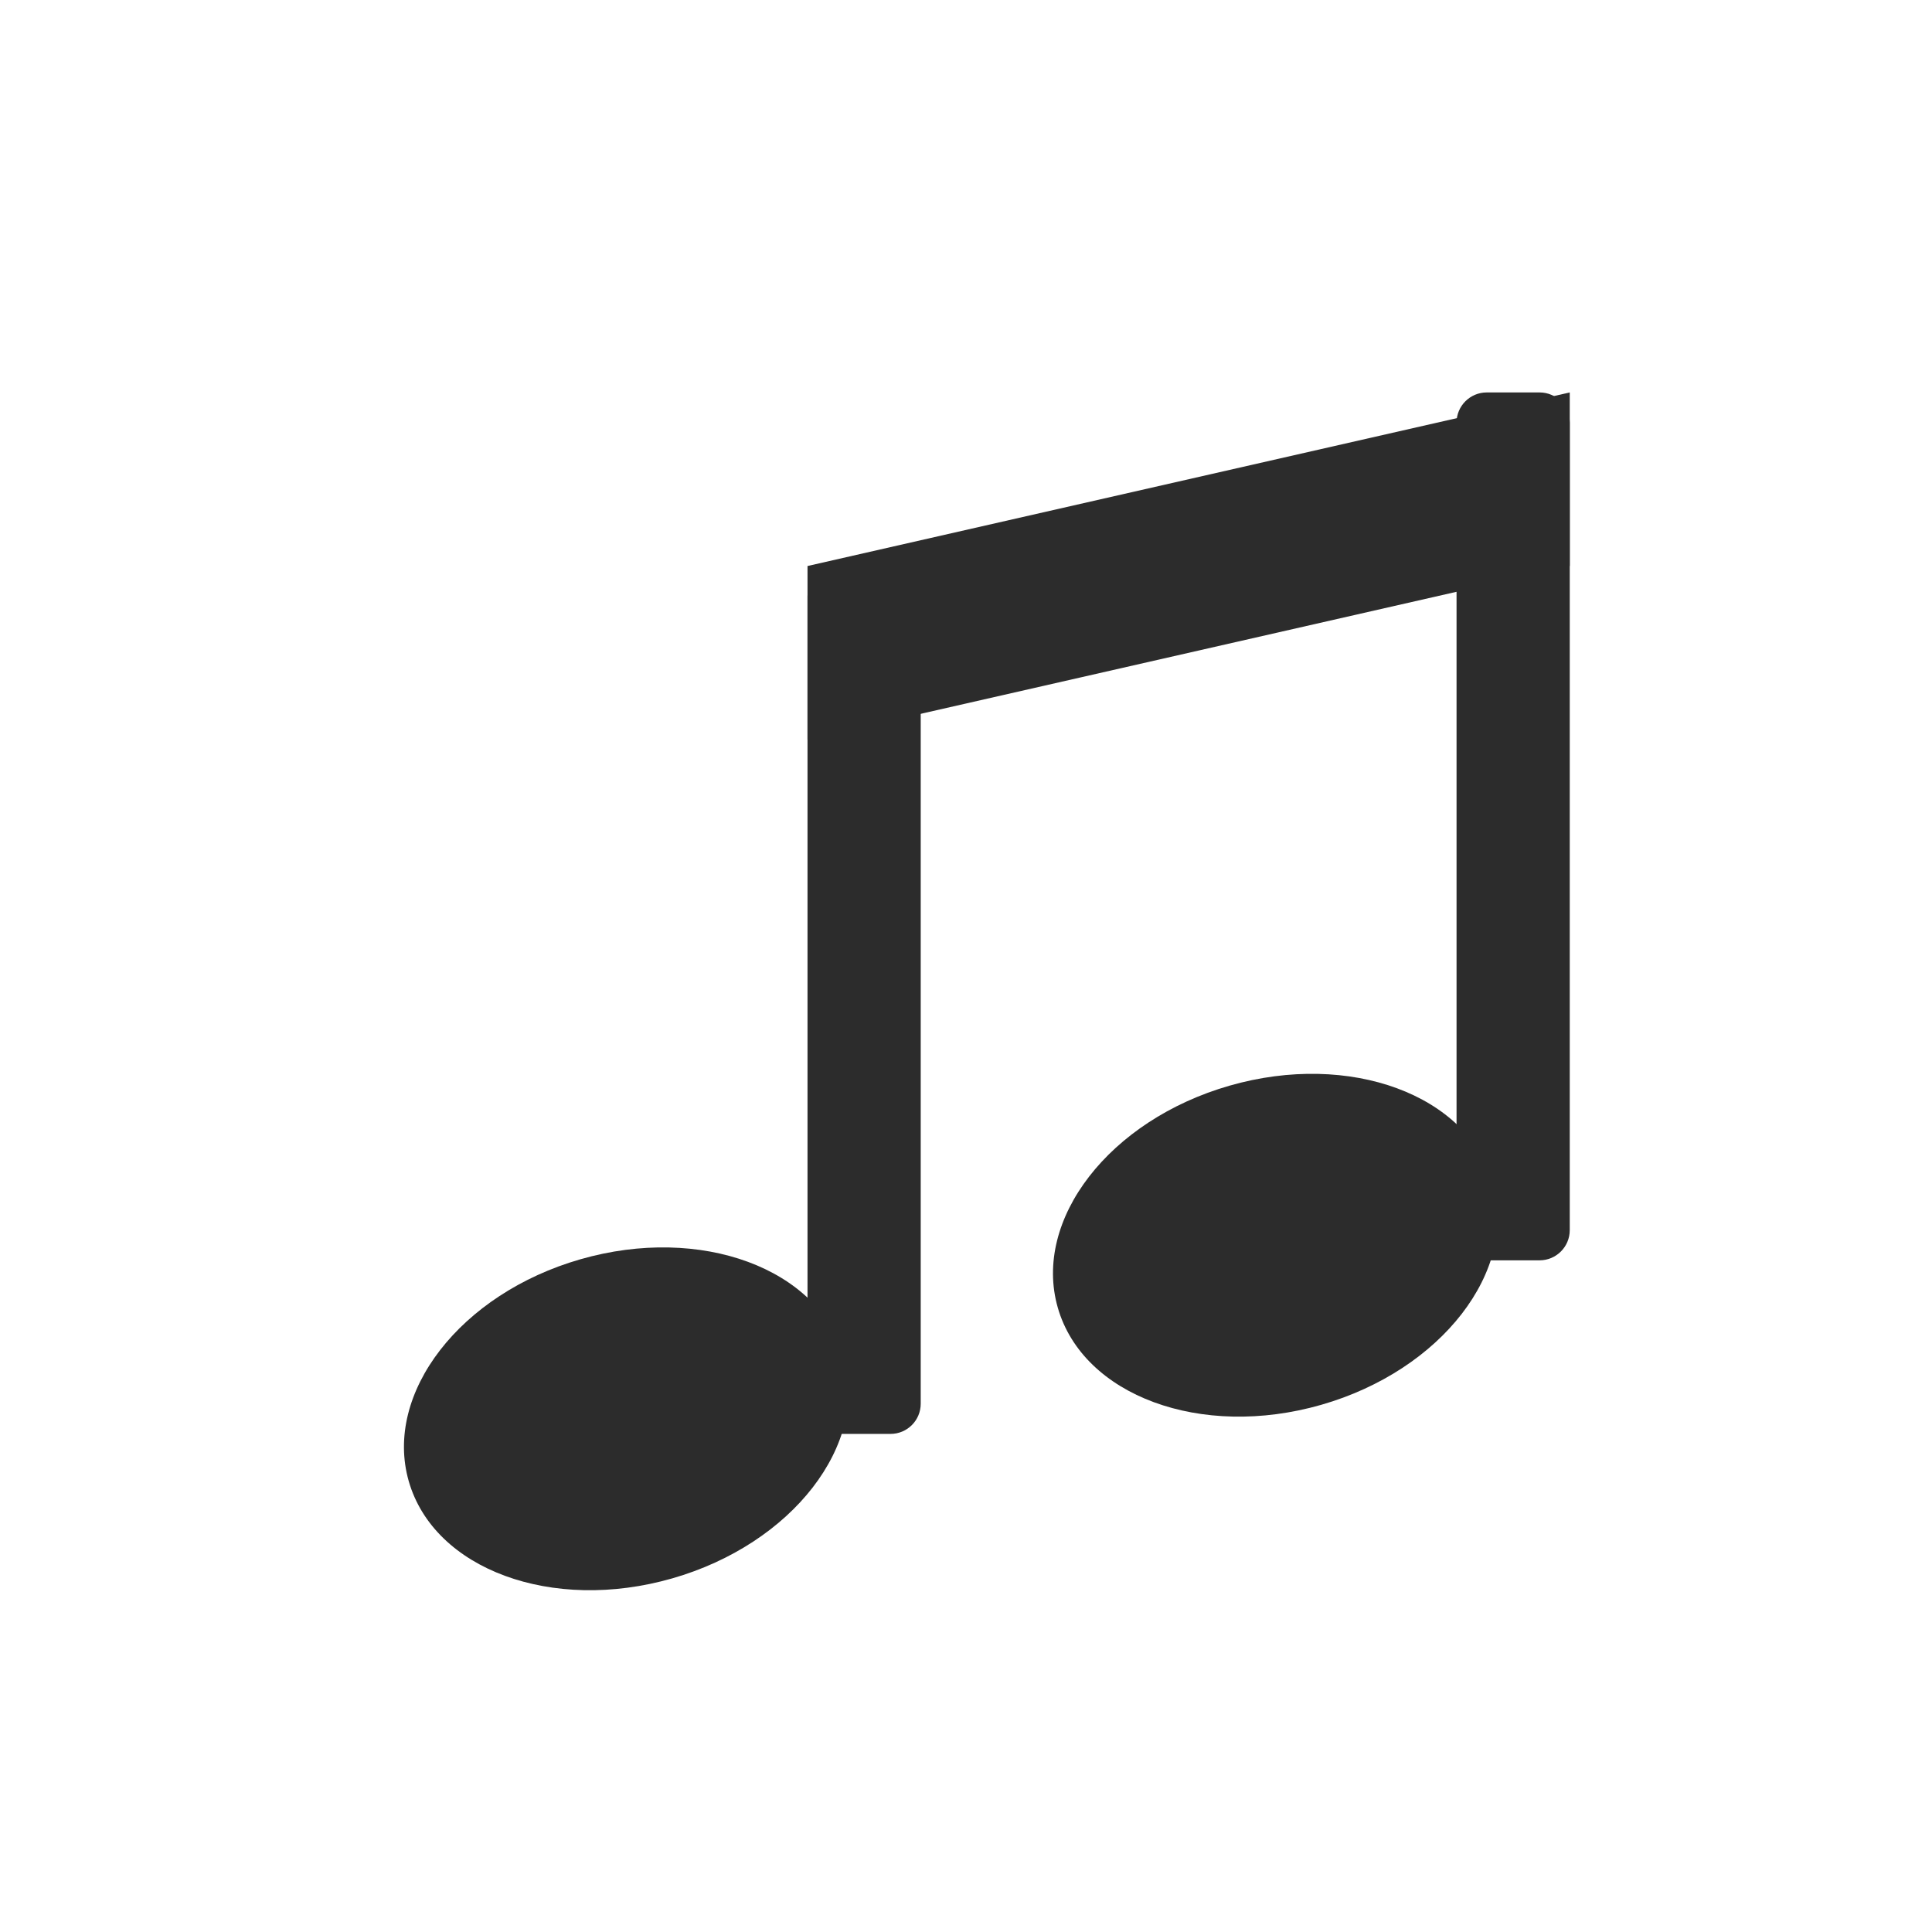
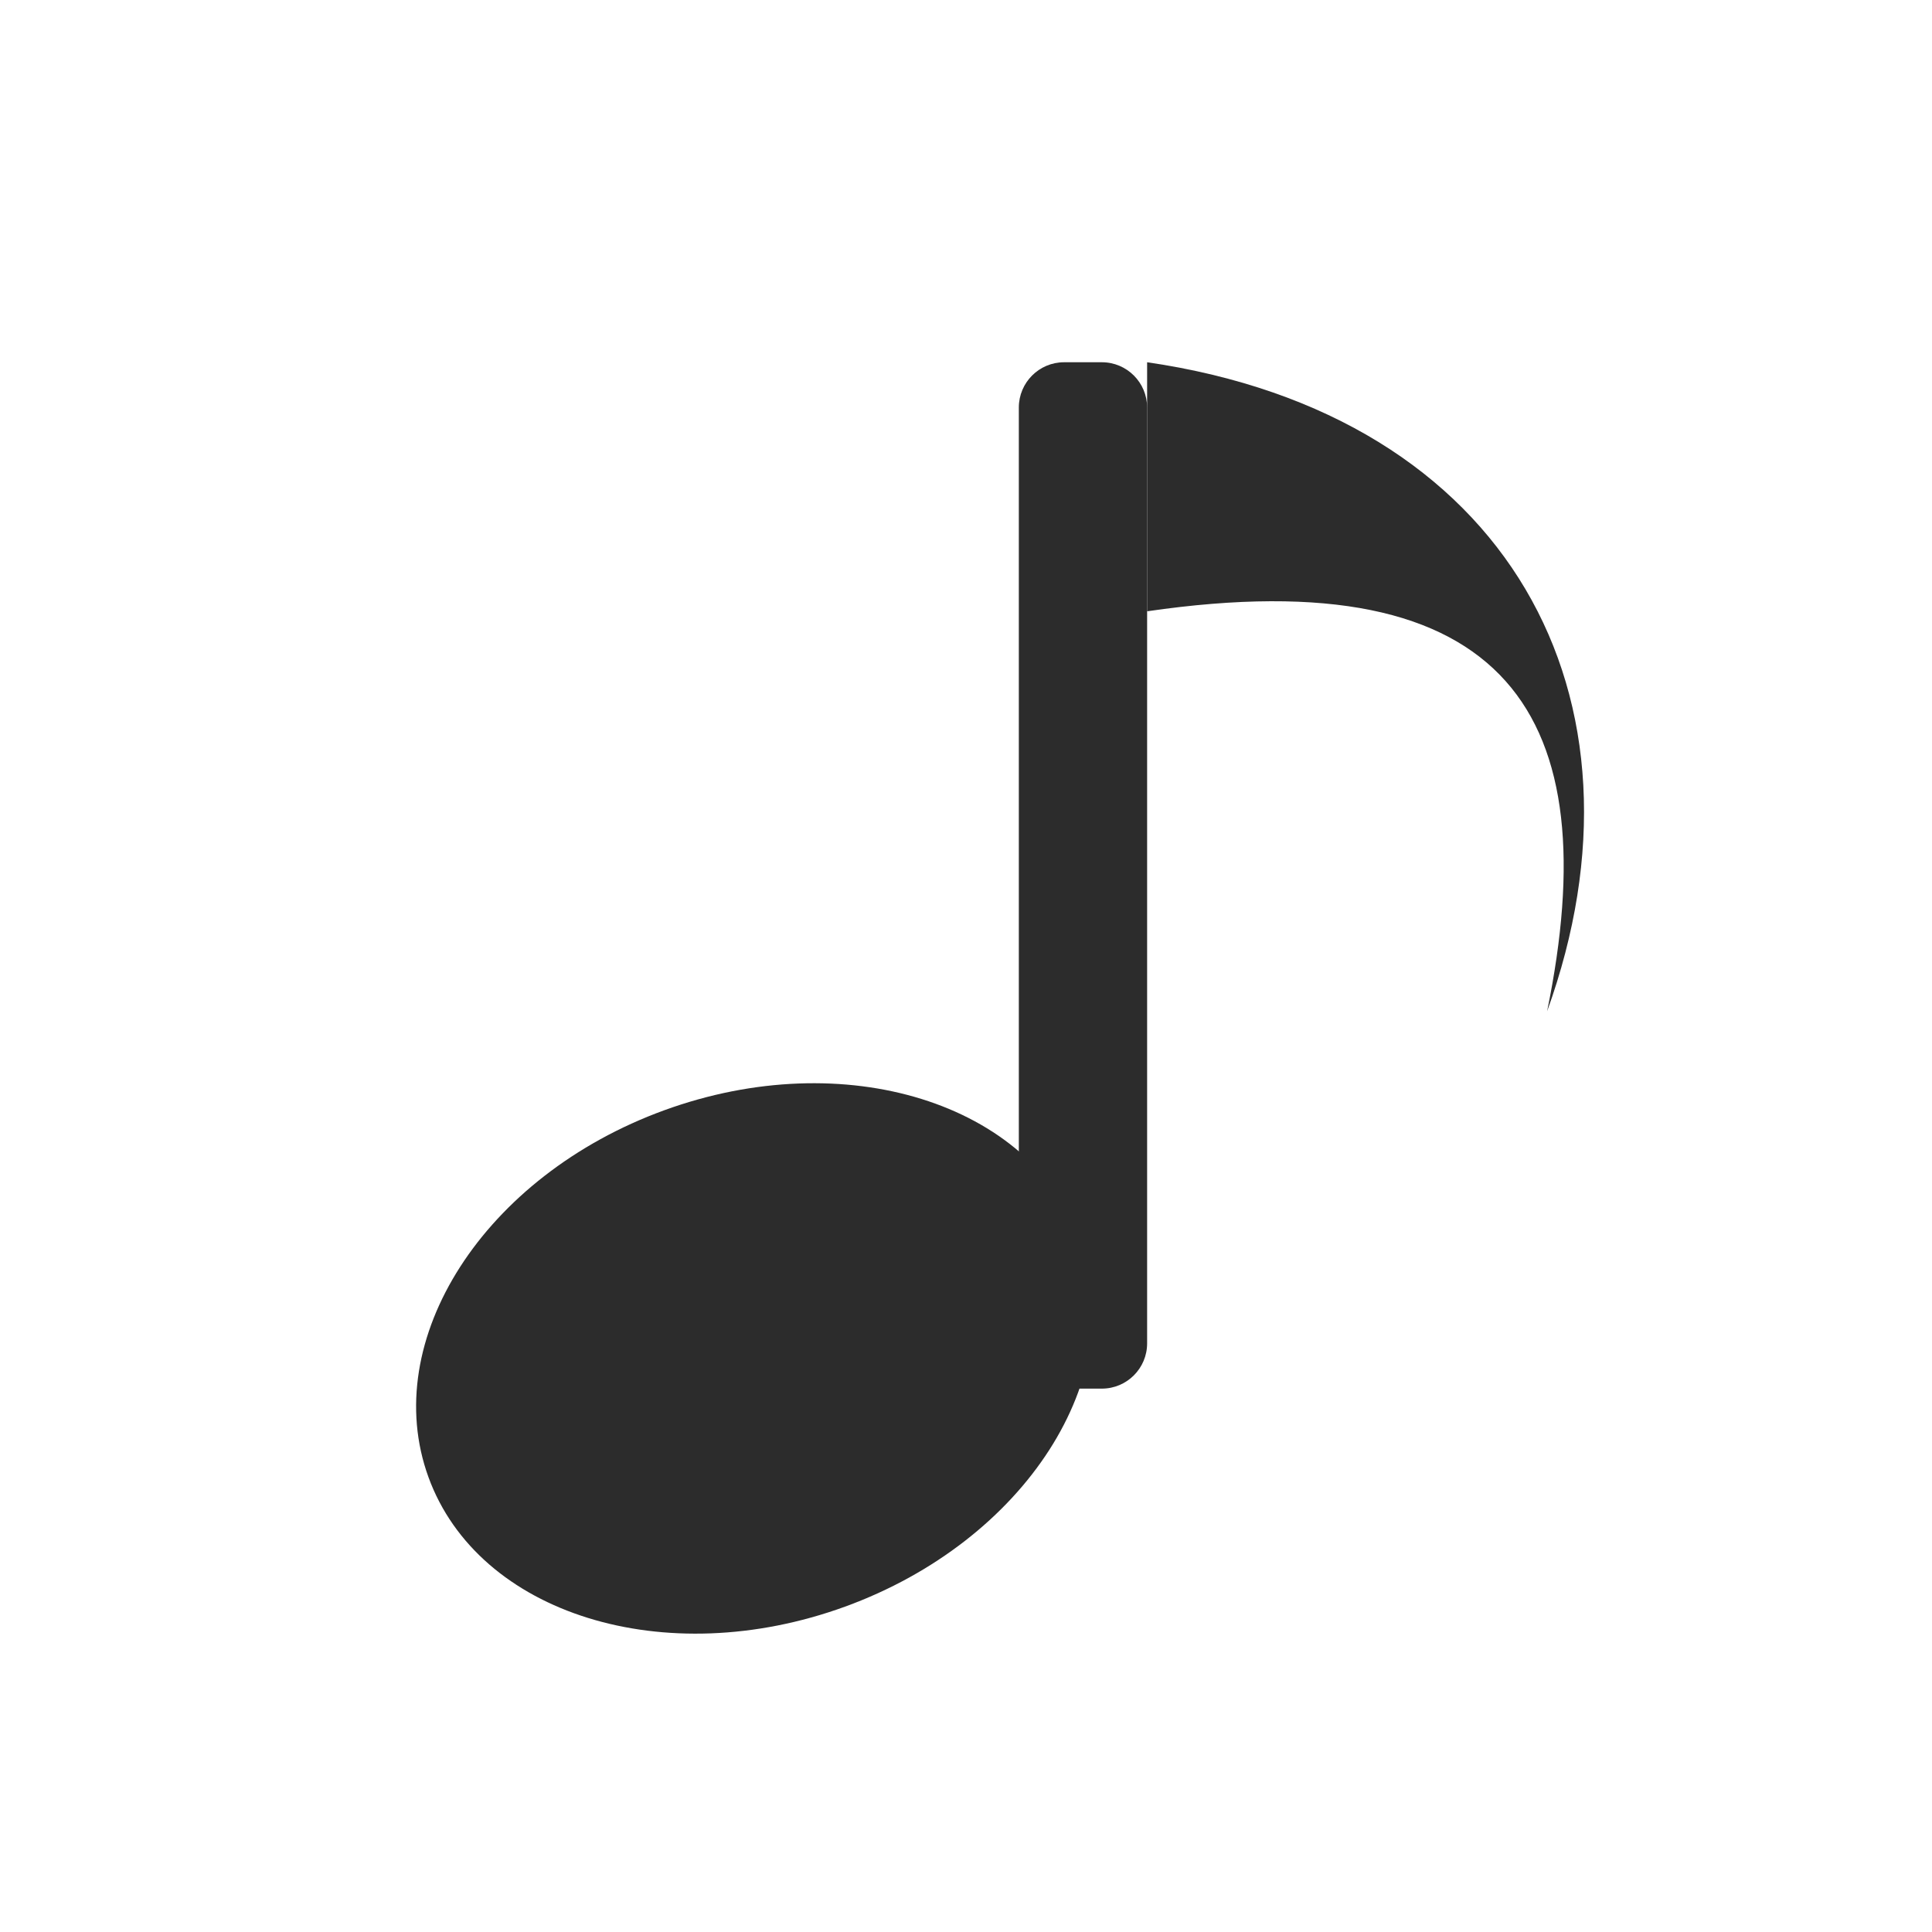
<svg xmlns="http://www.w3.org/2000/svg" width="512" height="512" viewBox="0 0 512 512">
  <g fill="#2c2c2c">
-     <rect x="214" y="150" width="30" height="230" rx="8" />
-     <rect x="386" y="104" width="30" height="230" rx="8" />
-     <path d="M214 150 L416 104 L416 150 L214 196 Z" />
-     <ellipse cx="166" cy="376" rx="60" ry="44" transform="rotate(-16 166 376)" />
-     <ellipse cx="338" cy="330" rx="60" ry="44" transform="rotate(-16 338 330)" />
+     <rect x="270" y="96" width="34" height="272" rx="12" />
+     <path d="M304 96 C 400 110 440 185 410 268 C 426 190 400 148 304 162 Z" />
+     <ellipse cx="200" cy="360" rx="92" ry="70" transform="rotate(-20 200 360)" />
  </g>
</svg>
